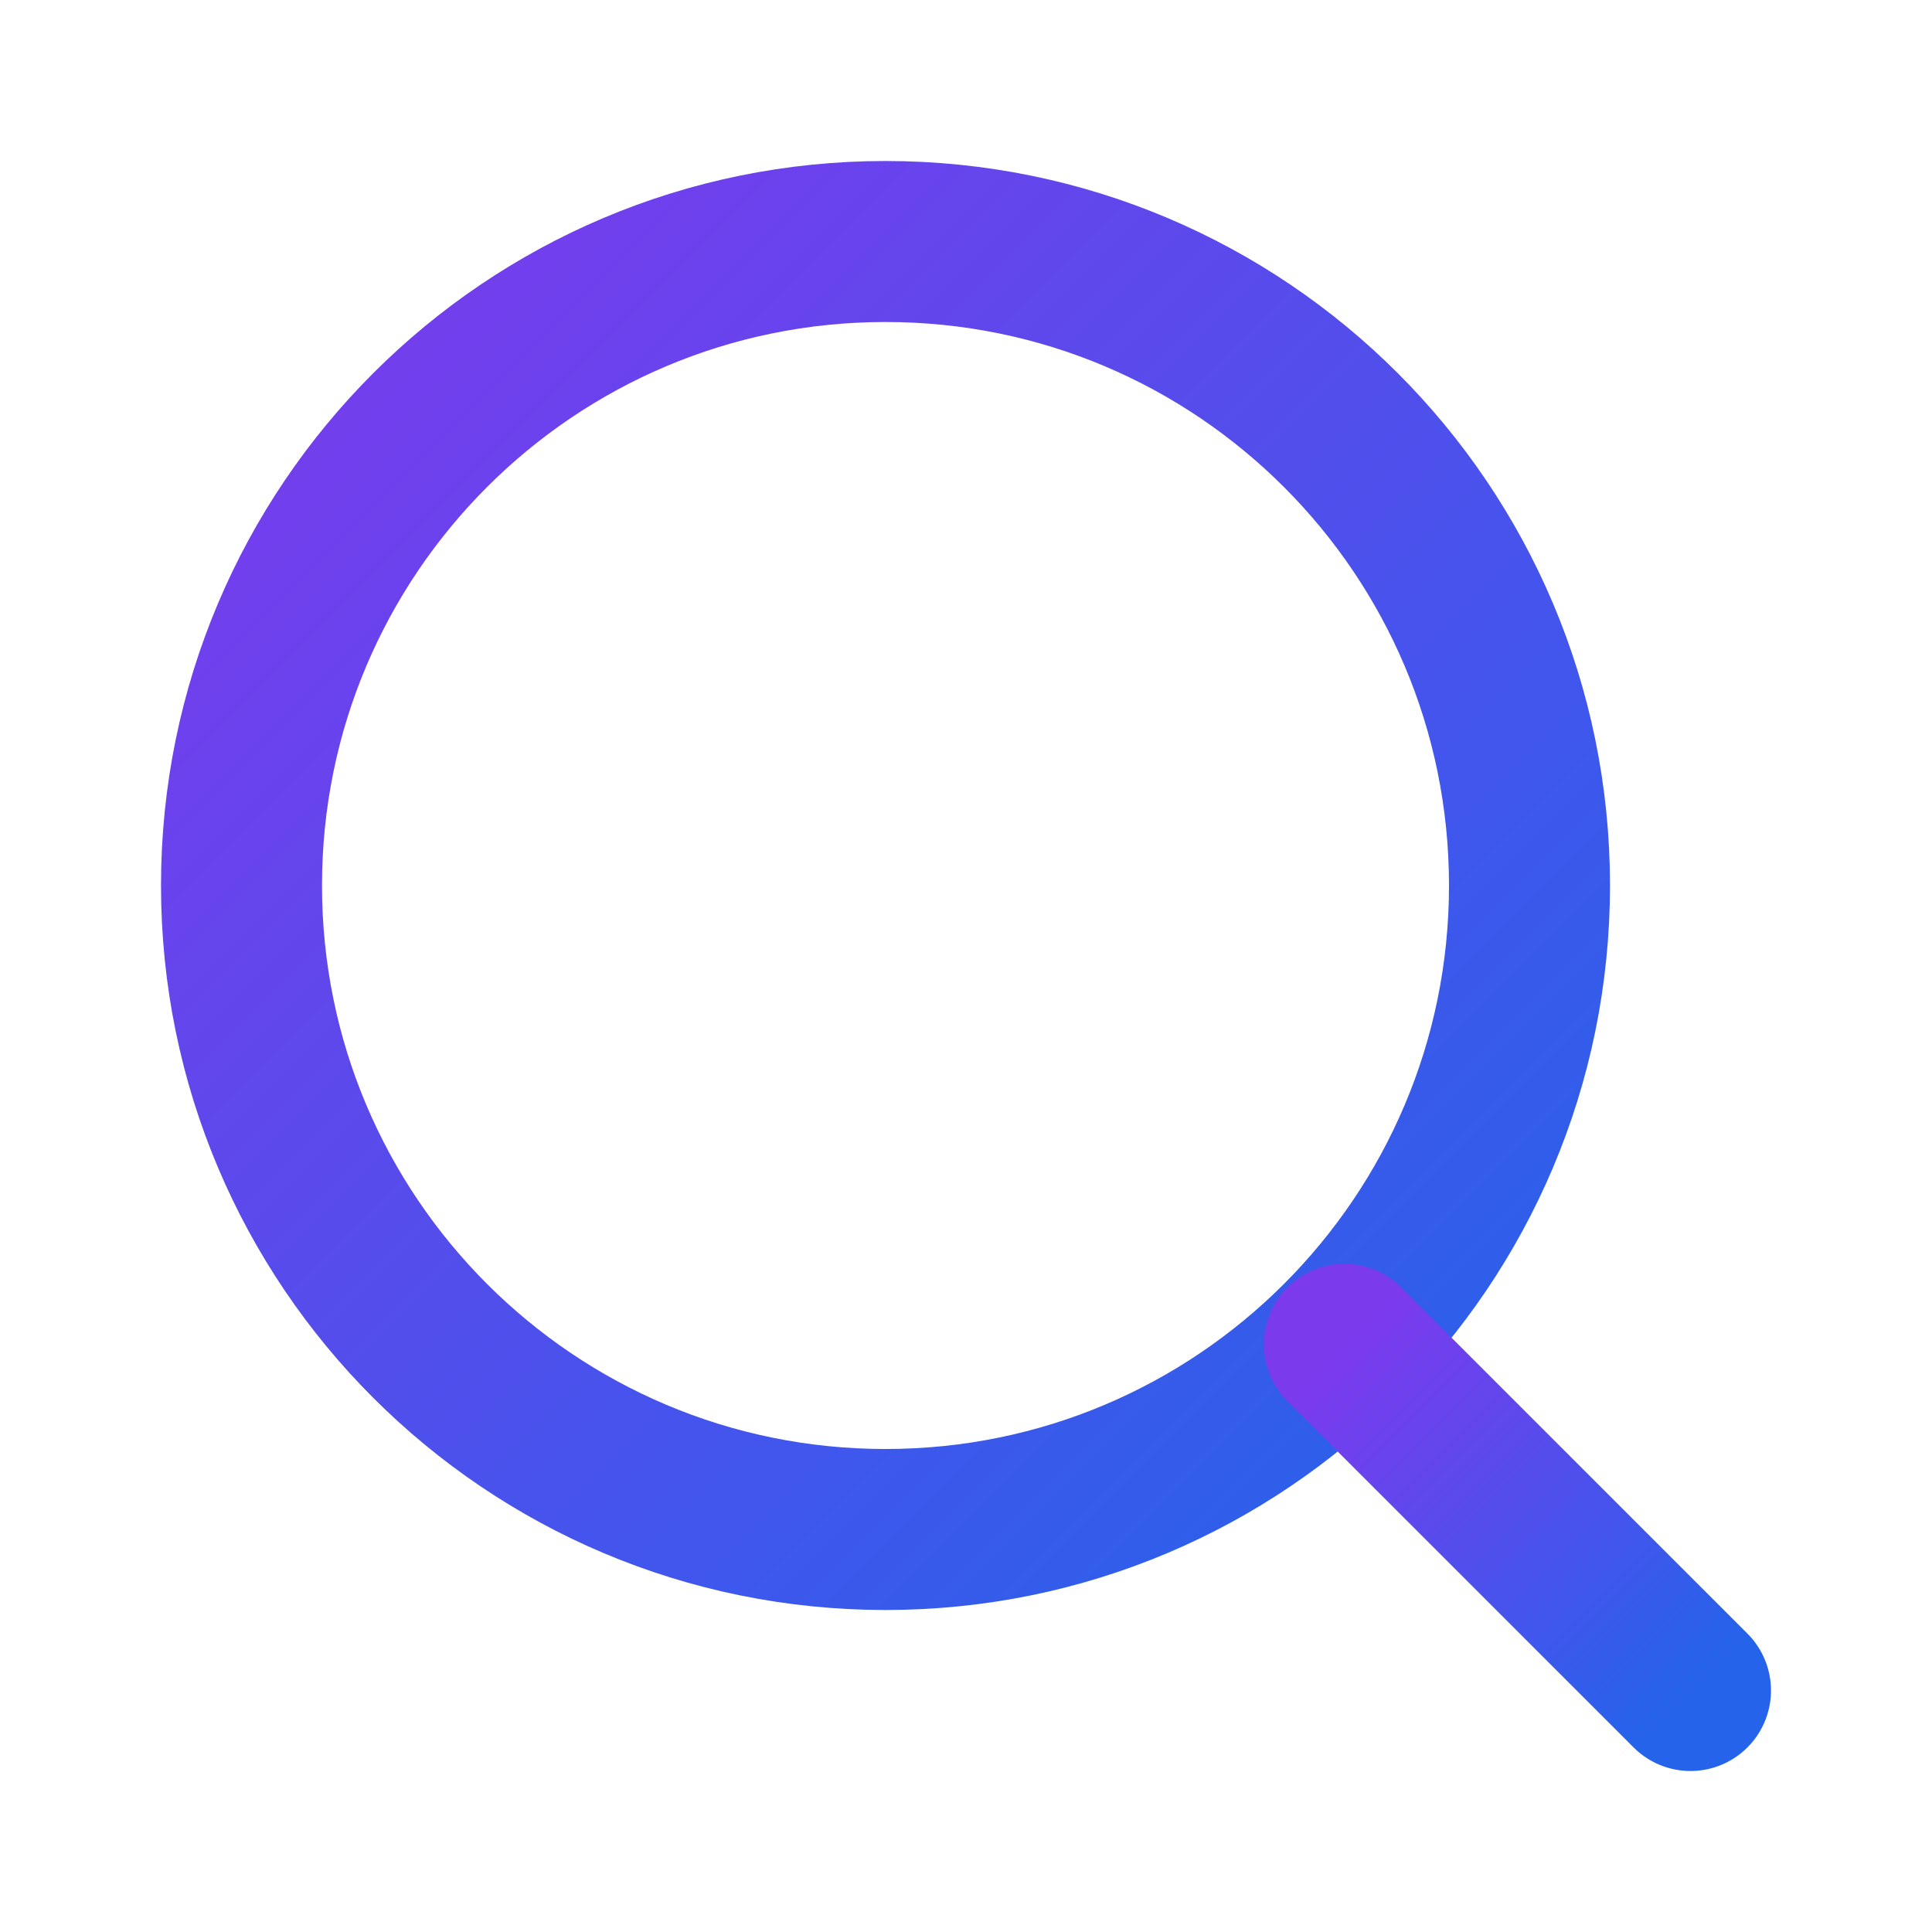
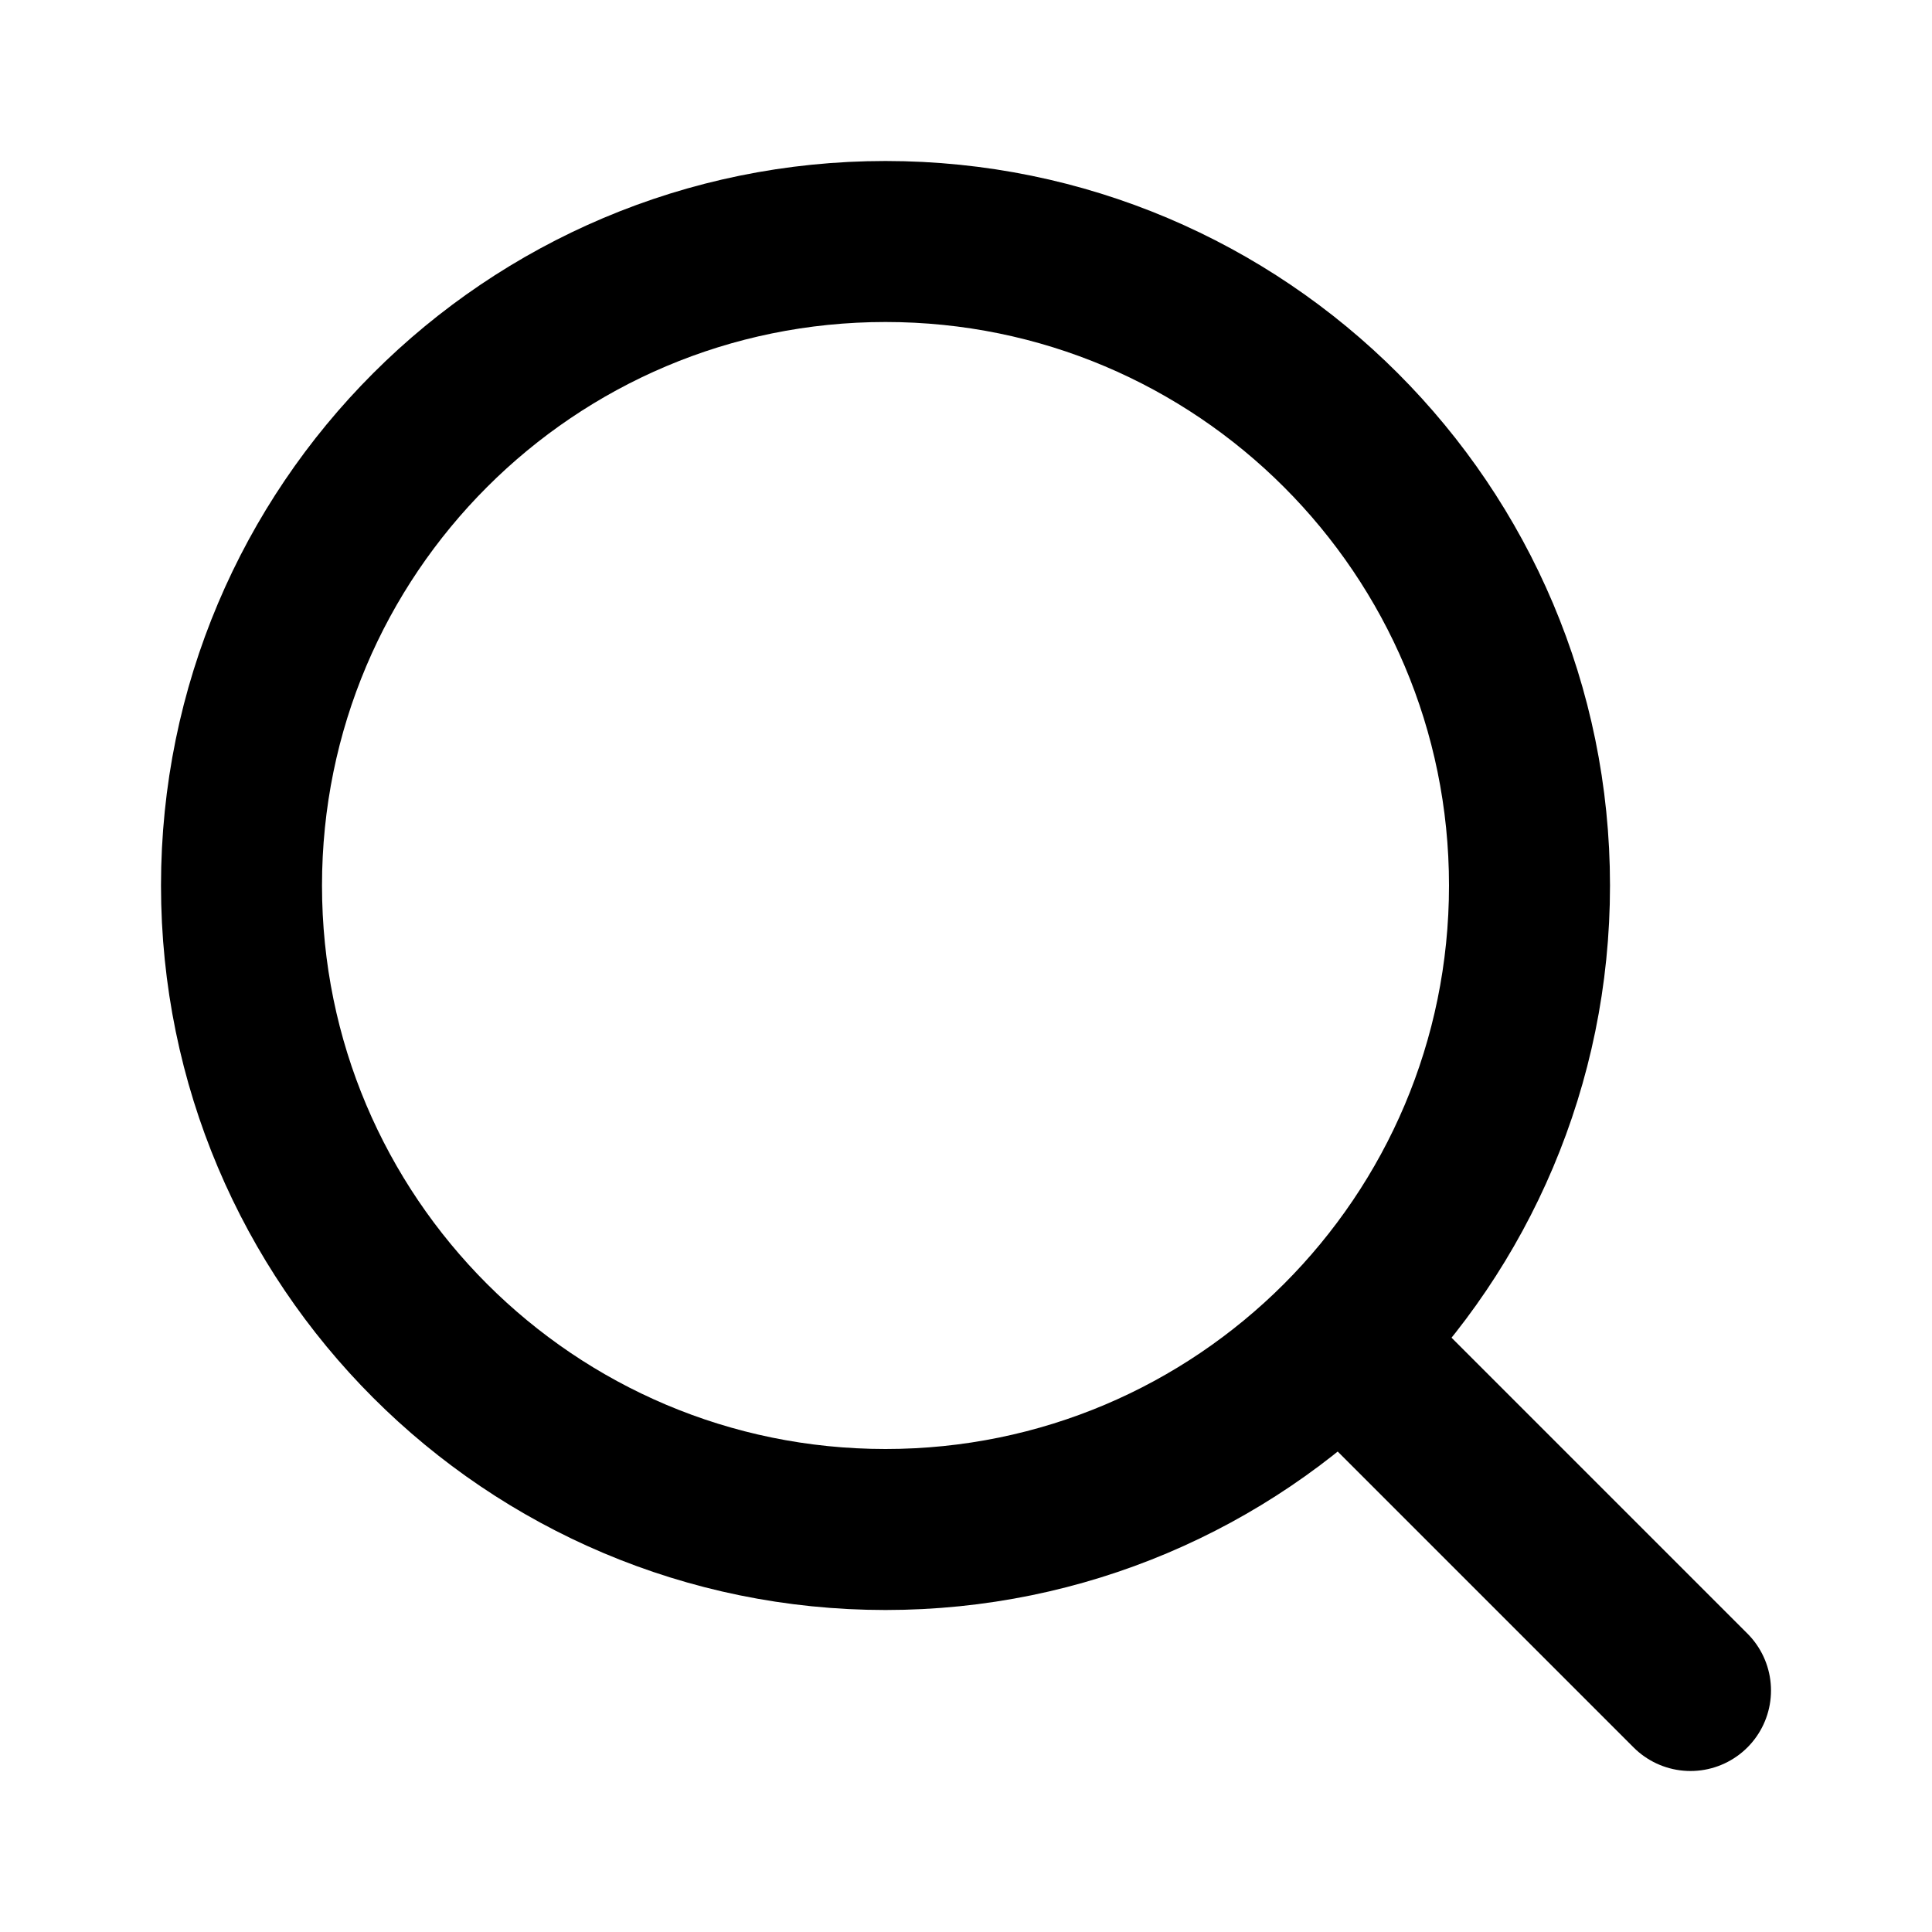
- <svg xmlns="http://www.w3.org/2000/svg" viewBox="0 0 24 24" fill="none" stroke="url(#gradient)" stroke-width="2" stroke-linecap="round" stroke-linejoin="round">
-   <defs>
-     <linearGradient id="gradient" x1="0%" y1="0%" x2="100%" y2="100%">
-       <stop offset="0%" stop-color="#7c3aed" />
-       <stop offset="100%" stop-color="#2563eb" />
-     </linearGradient>
-   </defs>
+ <svg xmlns="http://www.w3.org/2000/svg" width="24" height="24" viewBox="0 0 24 24" fill="none" stroke="currentColor" stroke-width="2" stroke-linecap="round" stroke-linejoin="round">
  <circle cx="11" cy="11" r="8" />
  <path d="m21 21-4.3-4.3" />
</svg>
